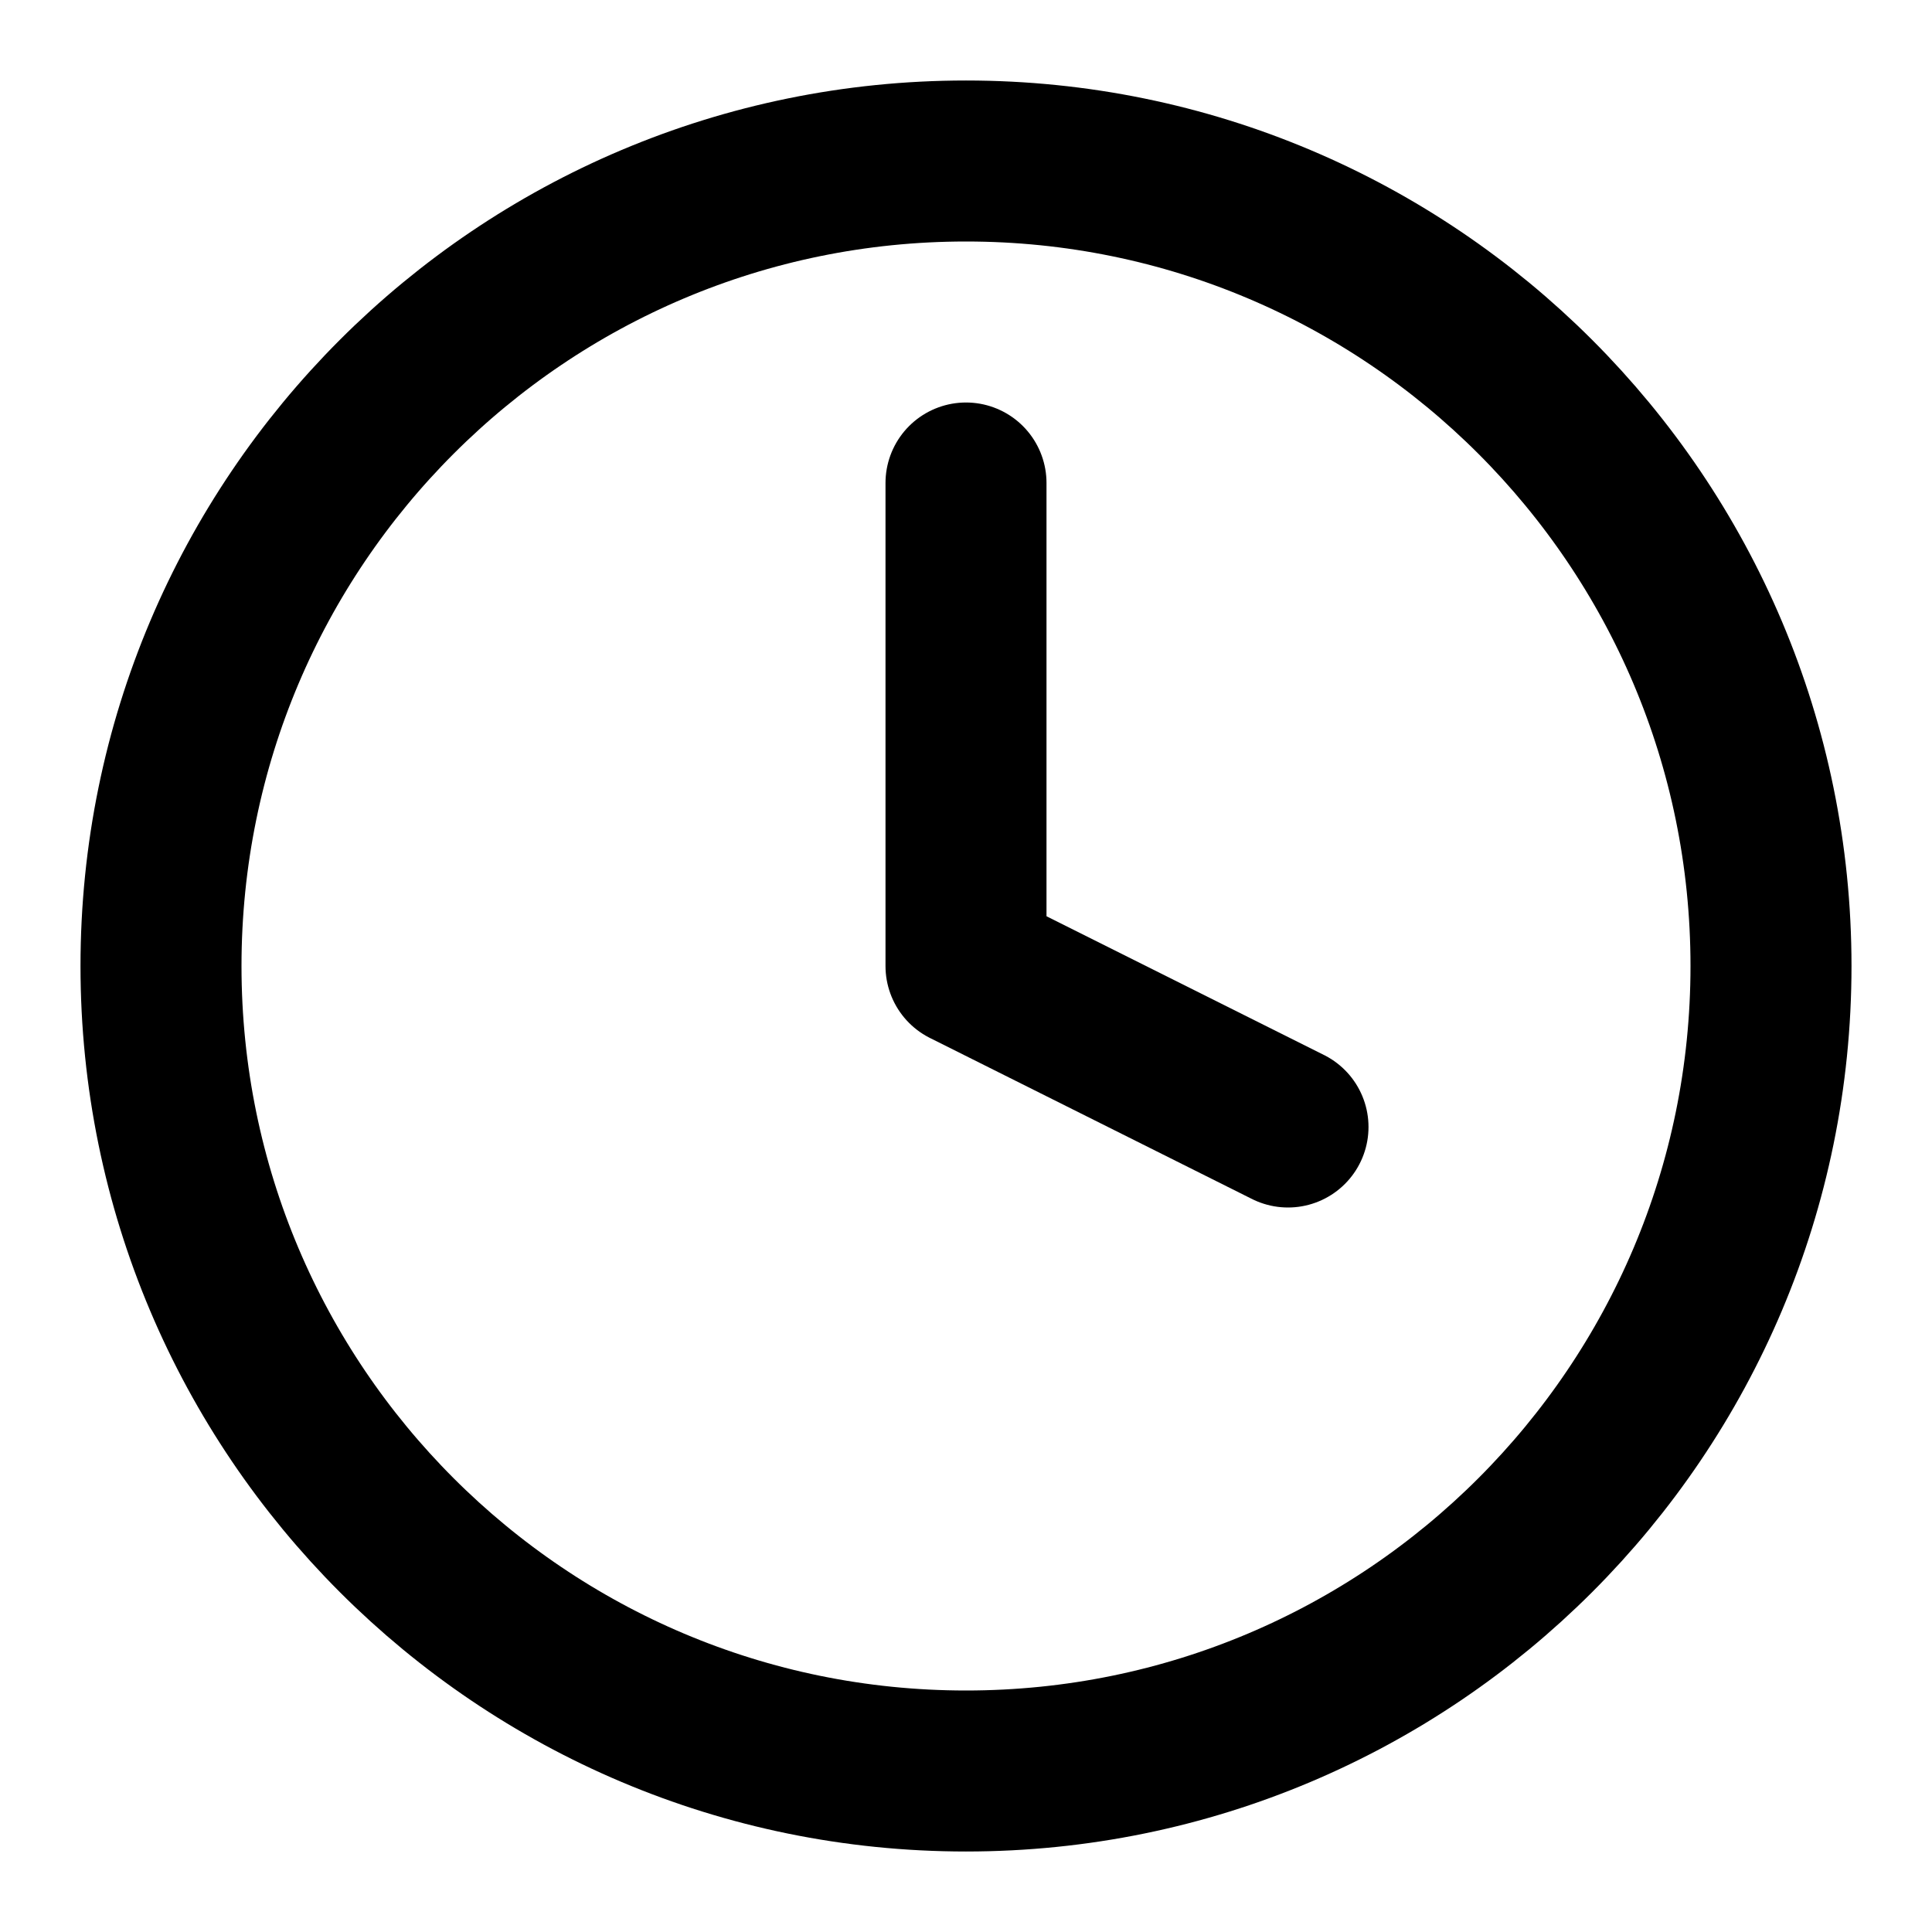
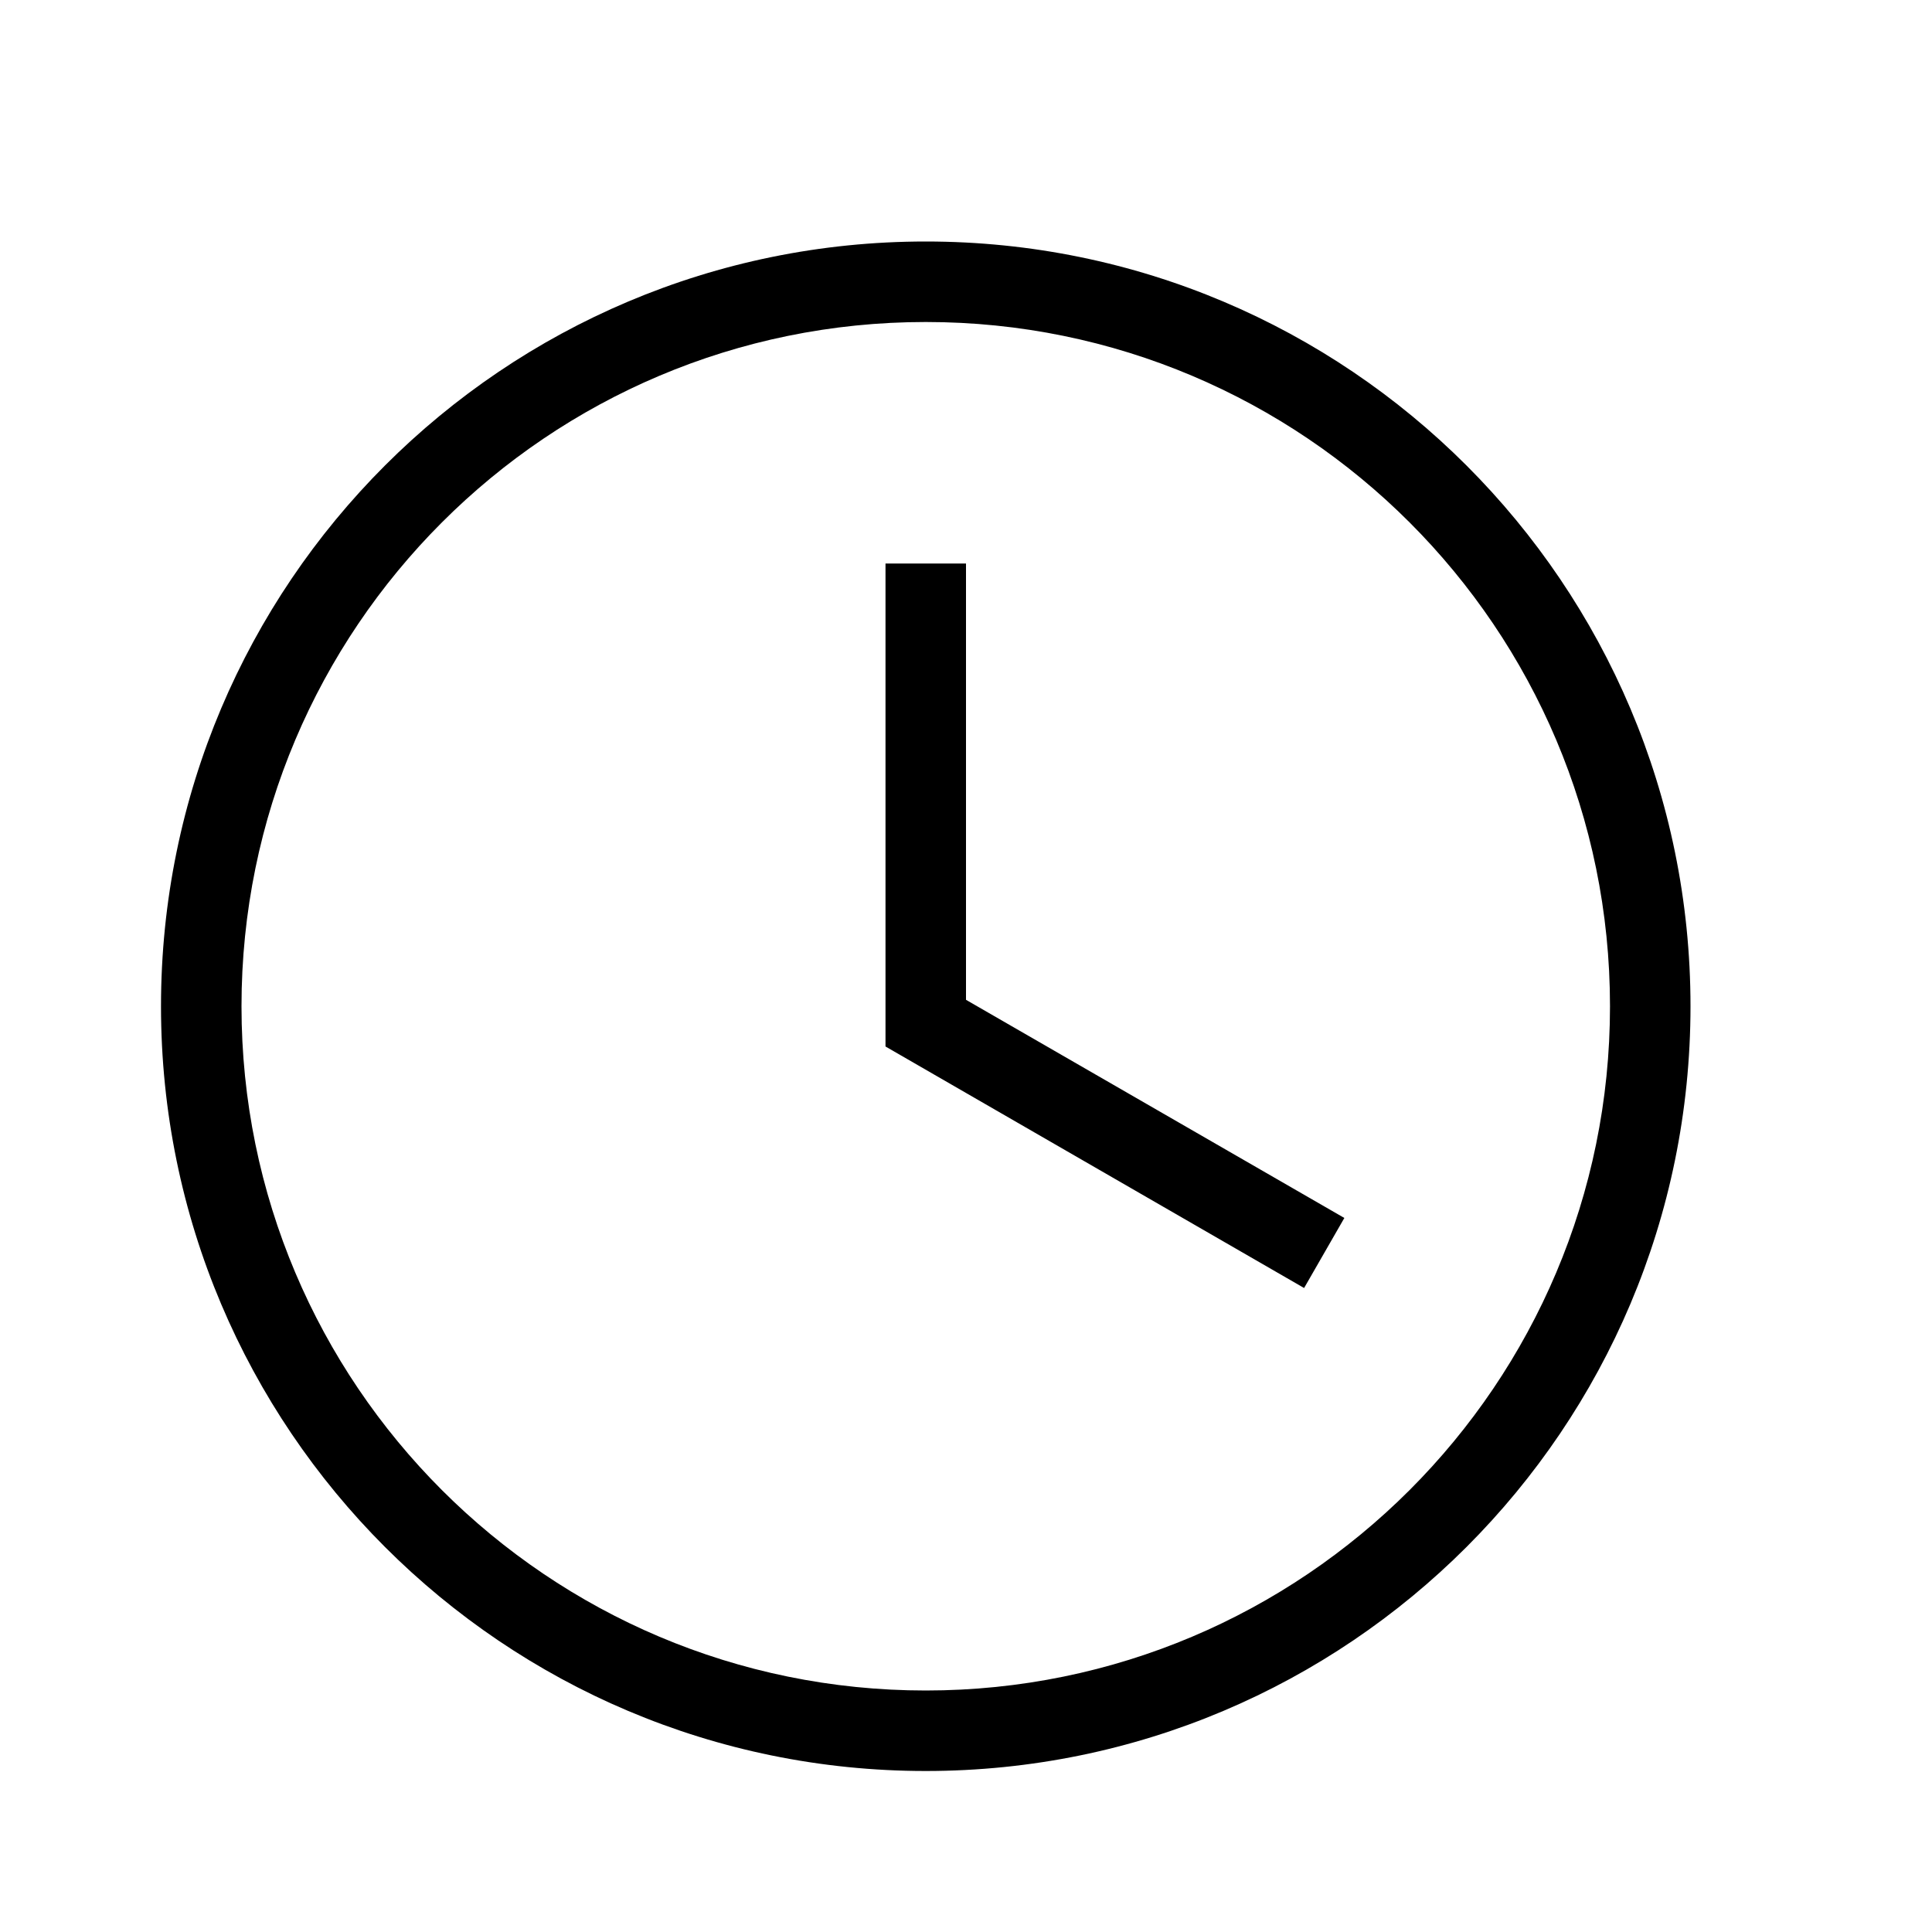
- <svg xmlns="http://www.w3.org/2000/svg" width="24" height="24" viewBox="0 0 24 24" fill="none" stroke="currentColor" stroke-width="2" stroke-linecap="round" stroke-linejoin="round" class="lucide lucide-clock-icon lucide-clock">
-   <circle cx="12" cy="12" r="10" />
-   <path d="M12 6v6l4 2" />
+ <svg xmlns="http://www.w3.org/2000/svg" width="1em" height="1em" viewBox="0 0 24 24">
+   <path fill="currentColor" d="M11.5 3a9.5 9.5 0 0 1 9.5 9.5a9.5 9.5 0 0 1-9.5 9.5A9.5 9.5 0 0 1 2 12.5A9.5 9.5 0 0 1 11.5 3m0 1A8.5 8.5 0 0 0 3 12.5a8.5 8.5 0 0 0 8.5 8.5a8.5 8.5 0 0 0 8.5-8.5A8.5 8.5 0 0 0 11.5 4M11 7h1v5.42l4.7 2.71l-.5.87l-5.2-3z" />
</svg>
